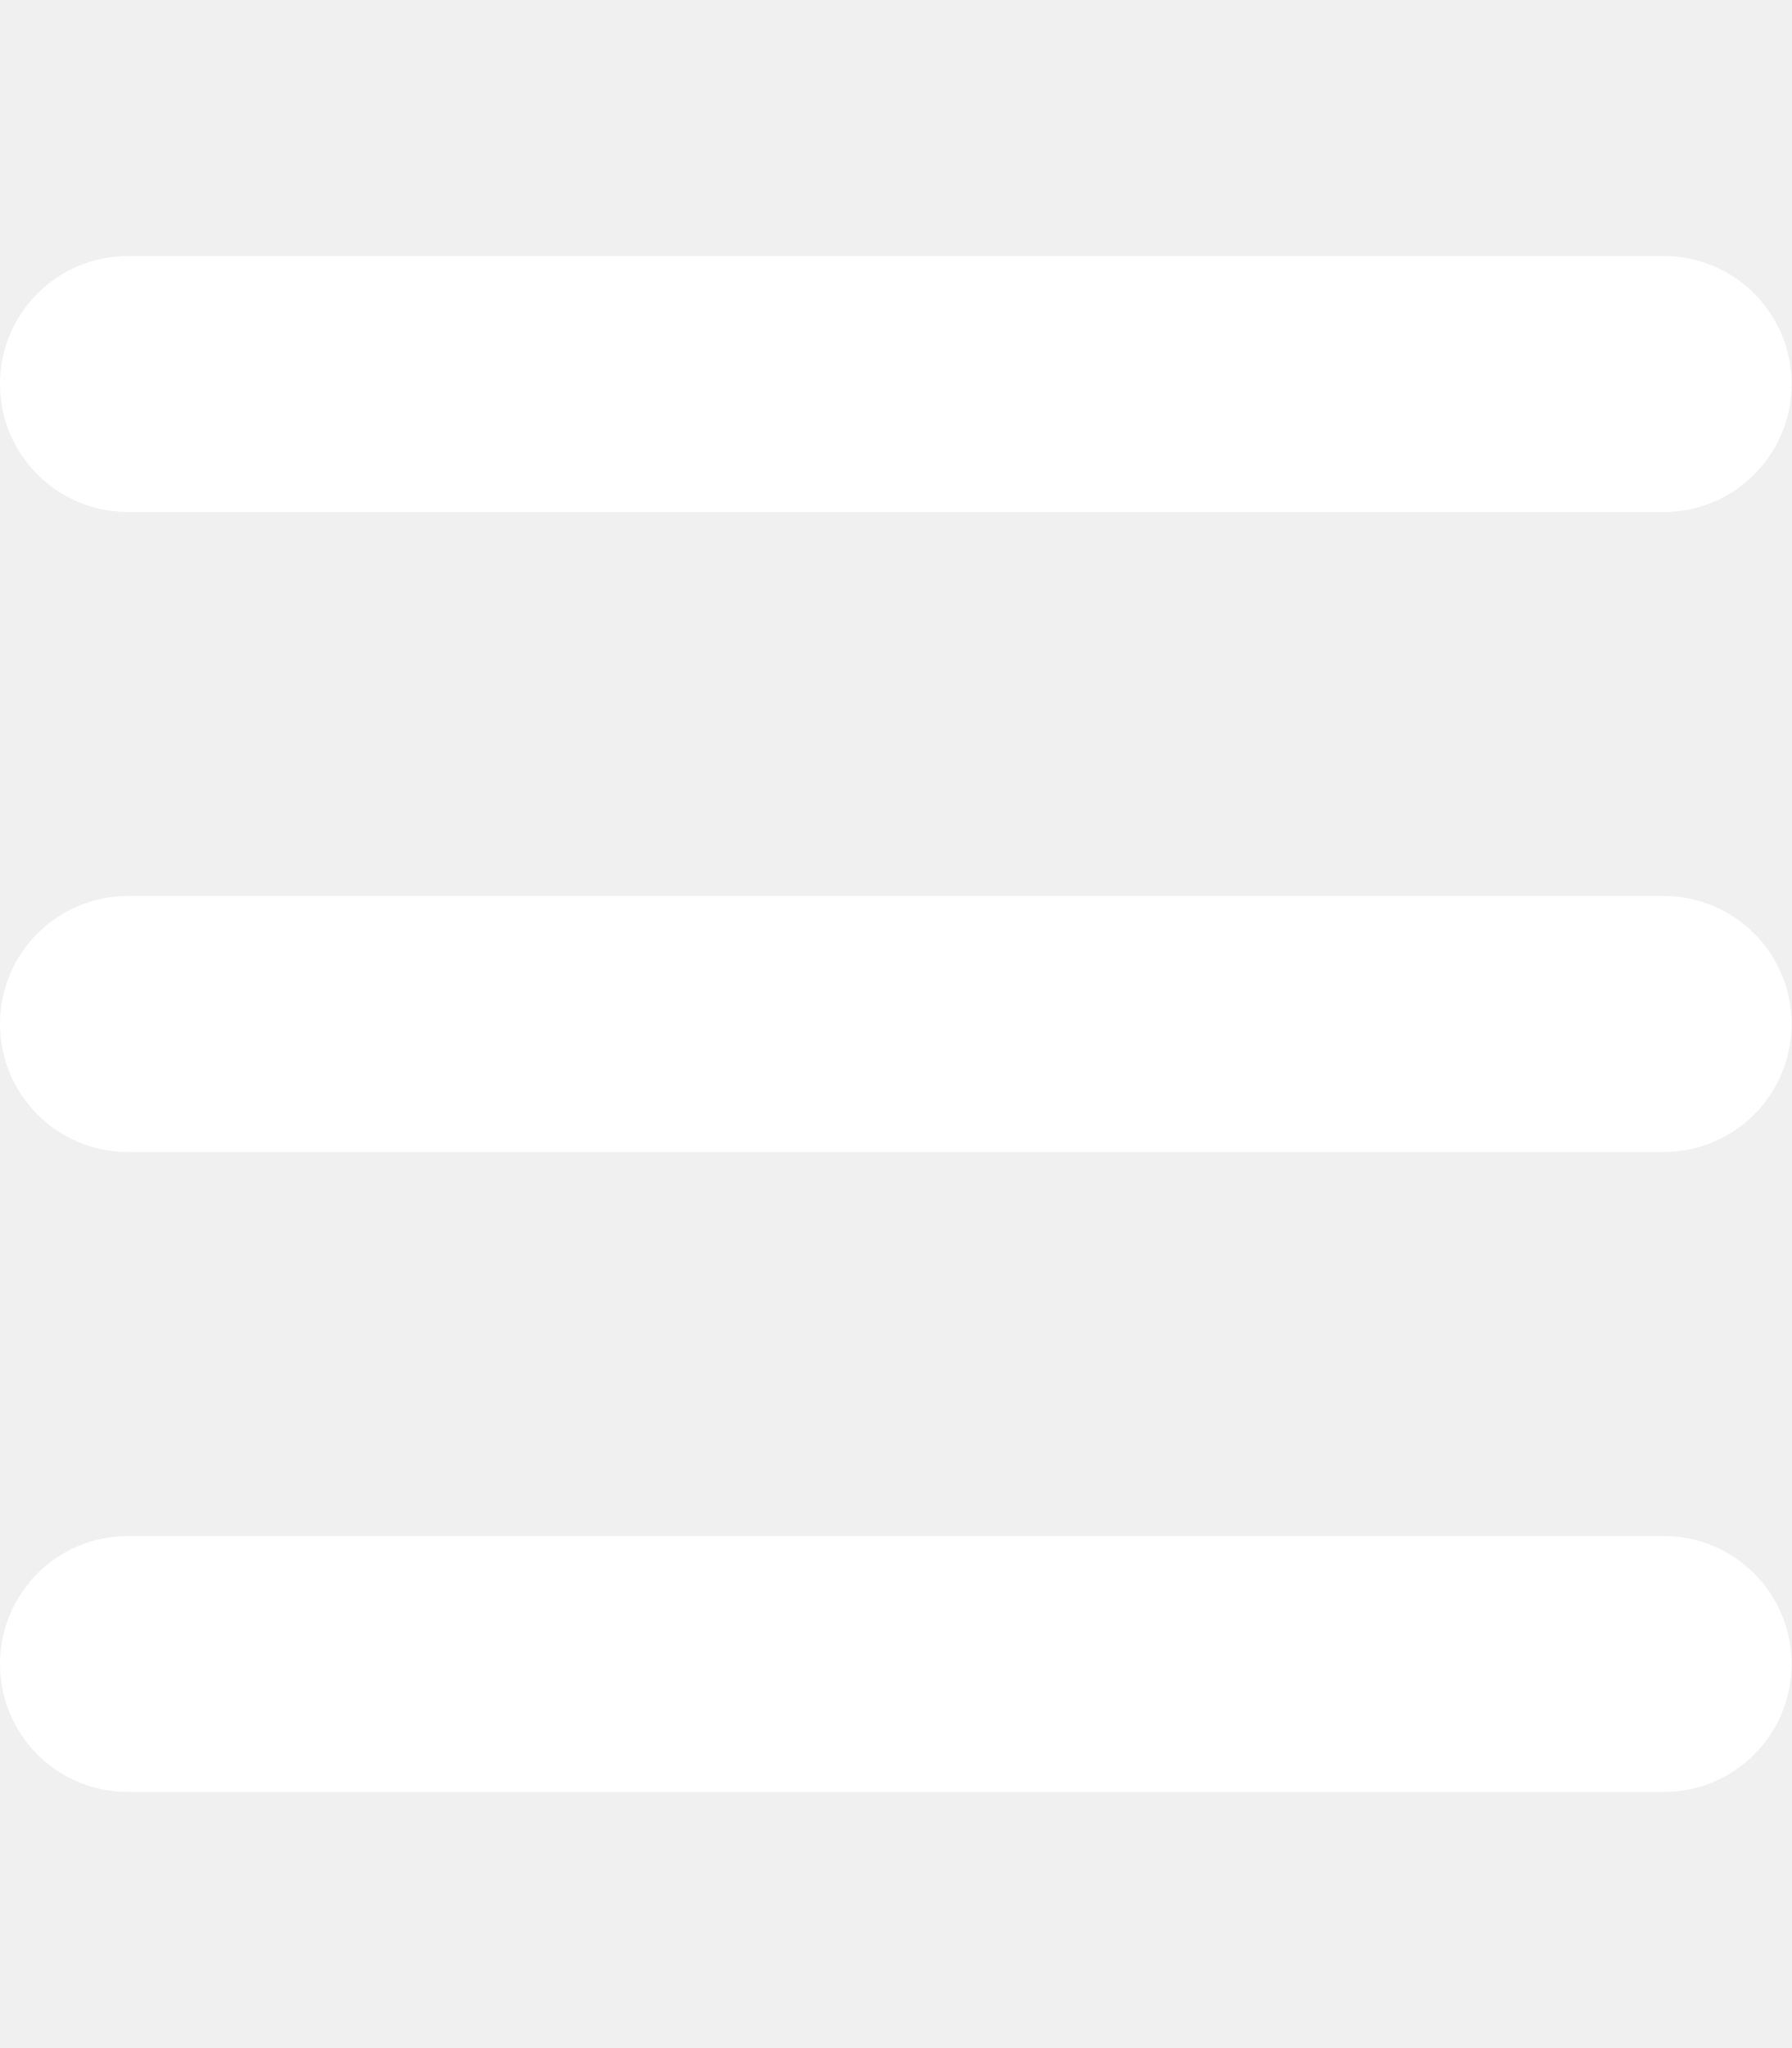
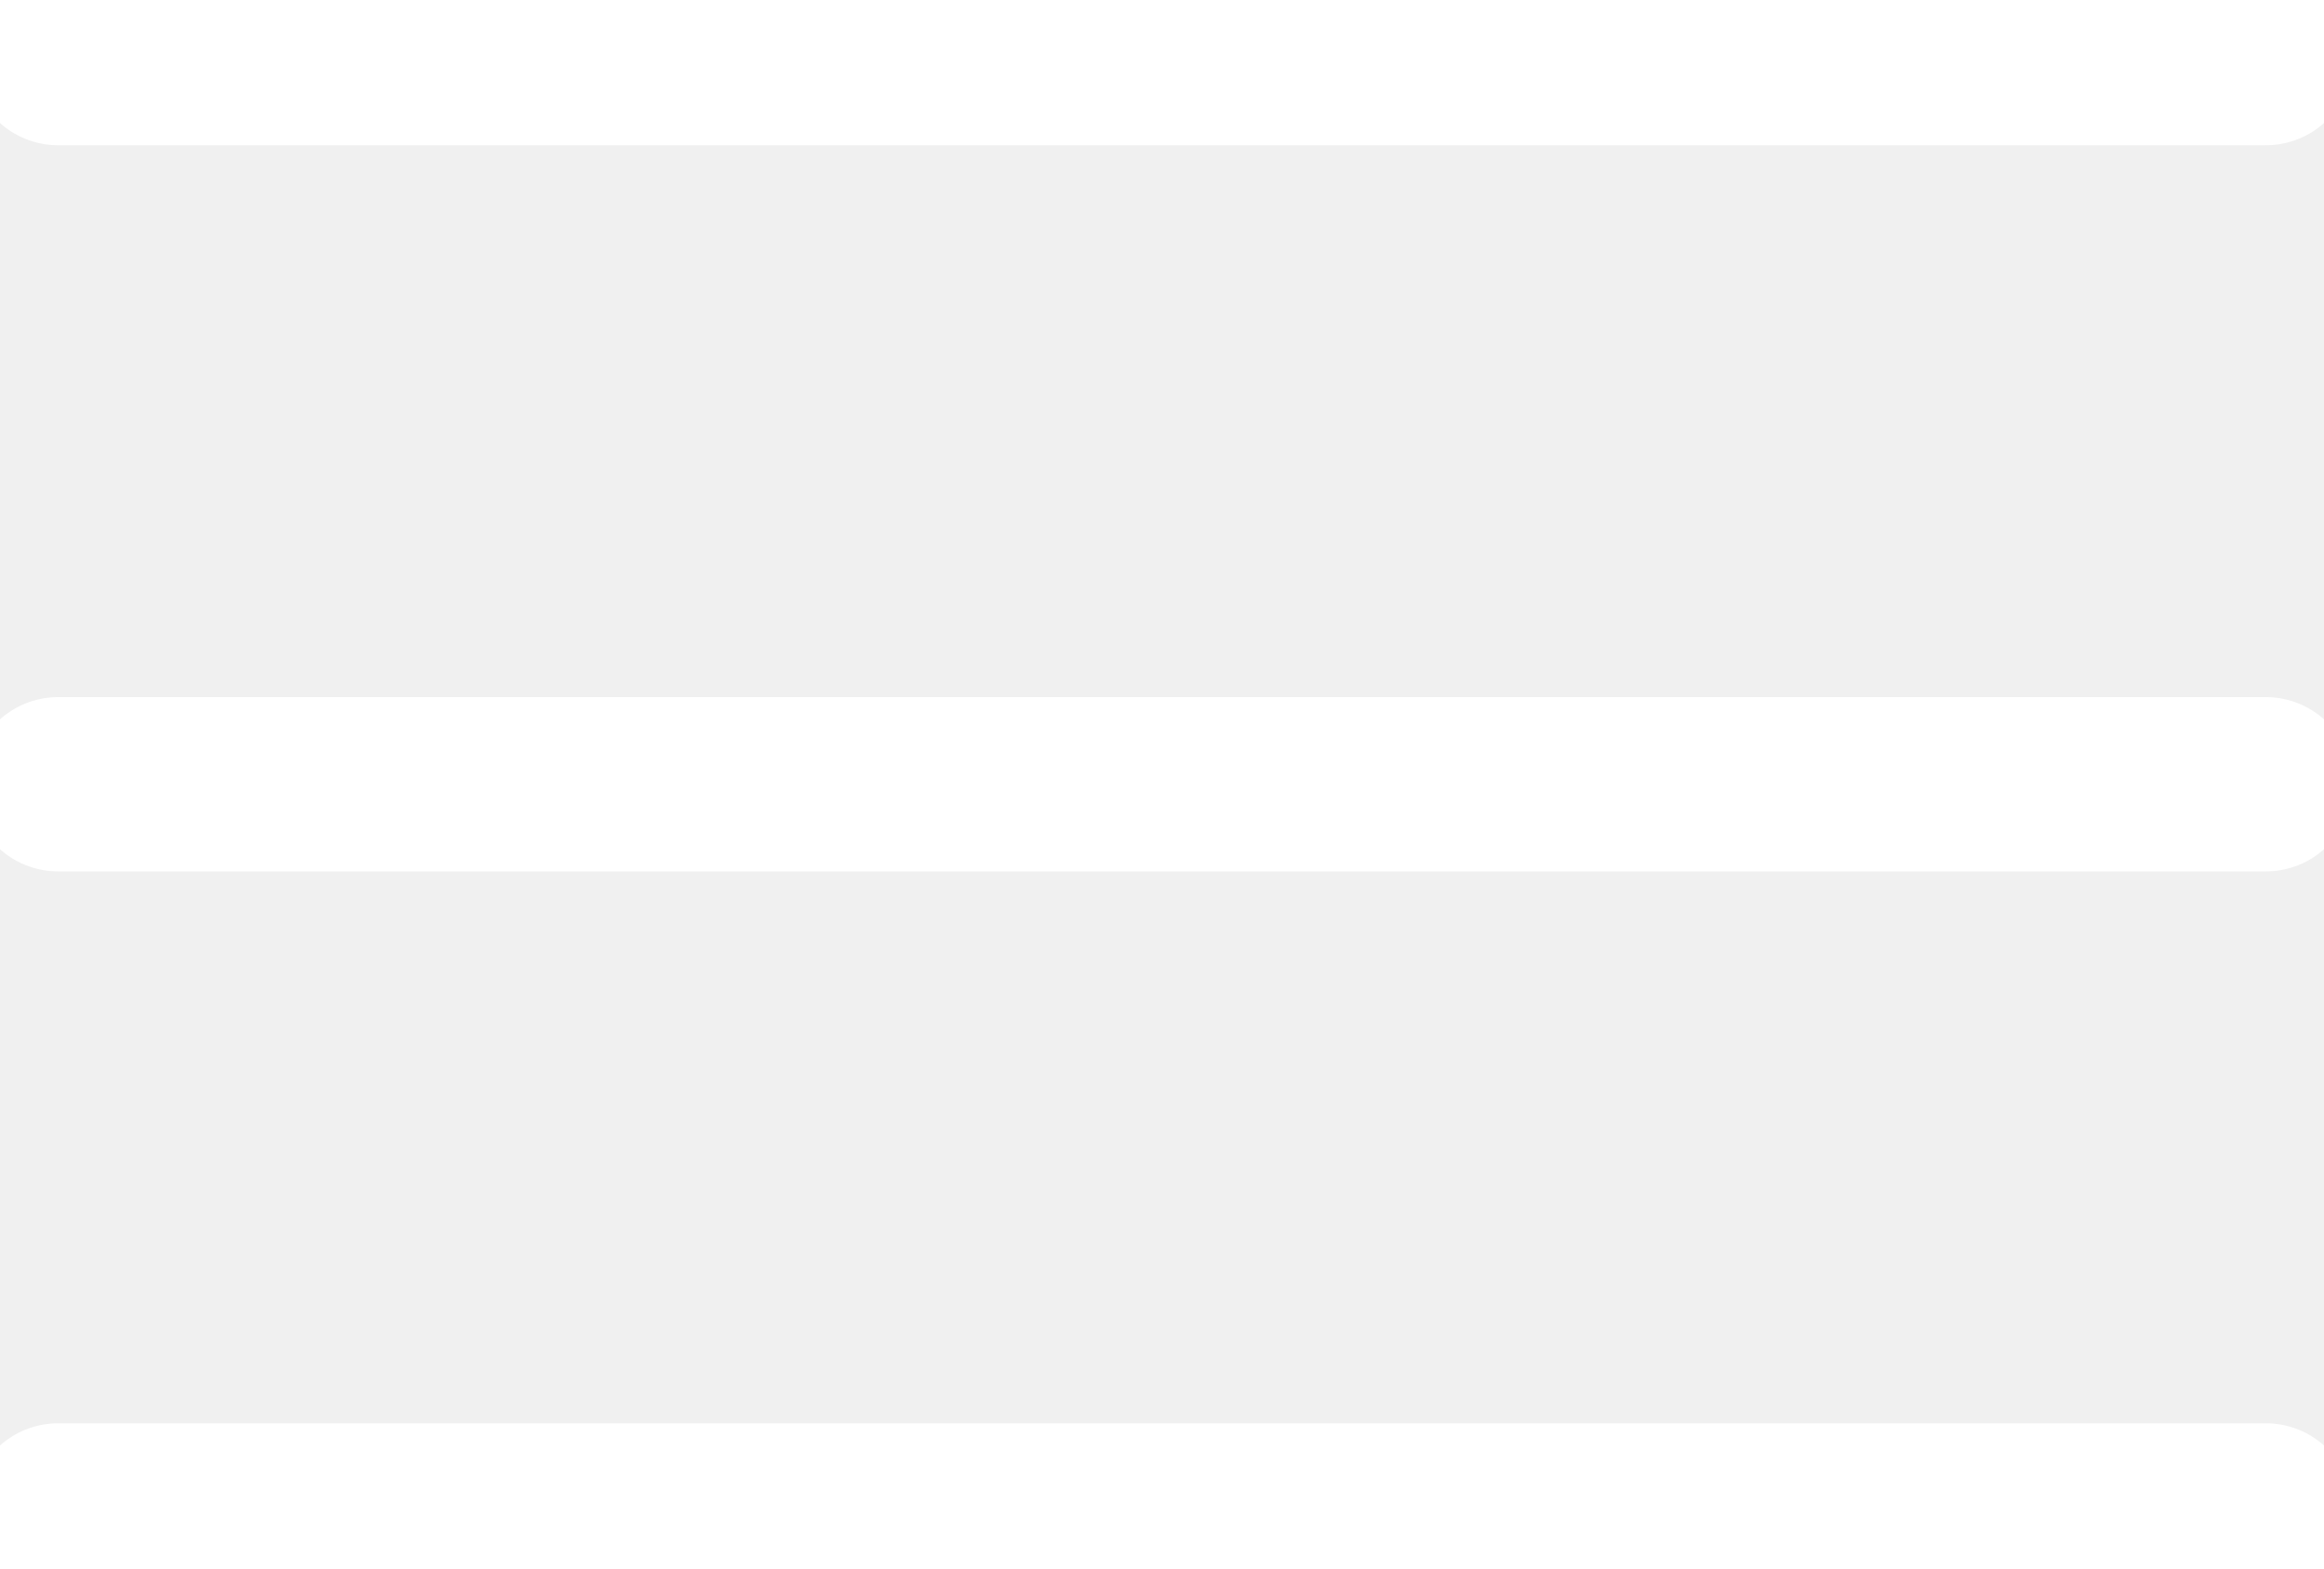
- <svg xmlns="http://www.w3.org/2000/svg" width="49" height="56" viewBox="0 0 49 56" fill="none">
-   <path d="M0 10.5C0 8.567 1.567 7 3.5 7H45.5C47.436 7 49 8.567 49 10.5C49 12.436 47.436 14 45.5 14H3.5C1.567 14 0 12.436 0 10.5ZM0 28C0 26.064 1.567 24.5 3.5 24.5H45.5C47.436 24.5 49 26.064 49 28C49 29.936 47.436 31.5 45.5 31.5H3.5C1.567 31.5 0 29.936 0 28ZM45.5 49H3.5C1.567 49 0 47.436 0 45.5C0 43.564 1.567 42 3.5 42H45.5C47.436 42 49 43.564 49 45.5C49 47.436 47.436 49 45.5 49Z" fill="white" />
+ <svg xmlns="http://www.w3.org/2000/svg" width="40" height="27" viewBox="0 0 40 27" fill="white">
+   <path d="M39 1L1 1" stroke="white" stroke-width="3" stroke-linecap="round" />
+   <path d="M39 13.5L1 13.5" stroke="white" stroke-width="3" stroke-linecap="round" />
+   <path d="M39 26L1 26" stroke="white" stroke-width="3" stroke-linecap="round" />
</svg>
